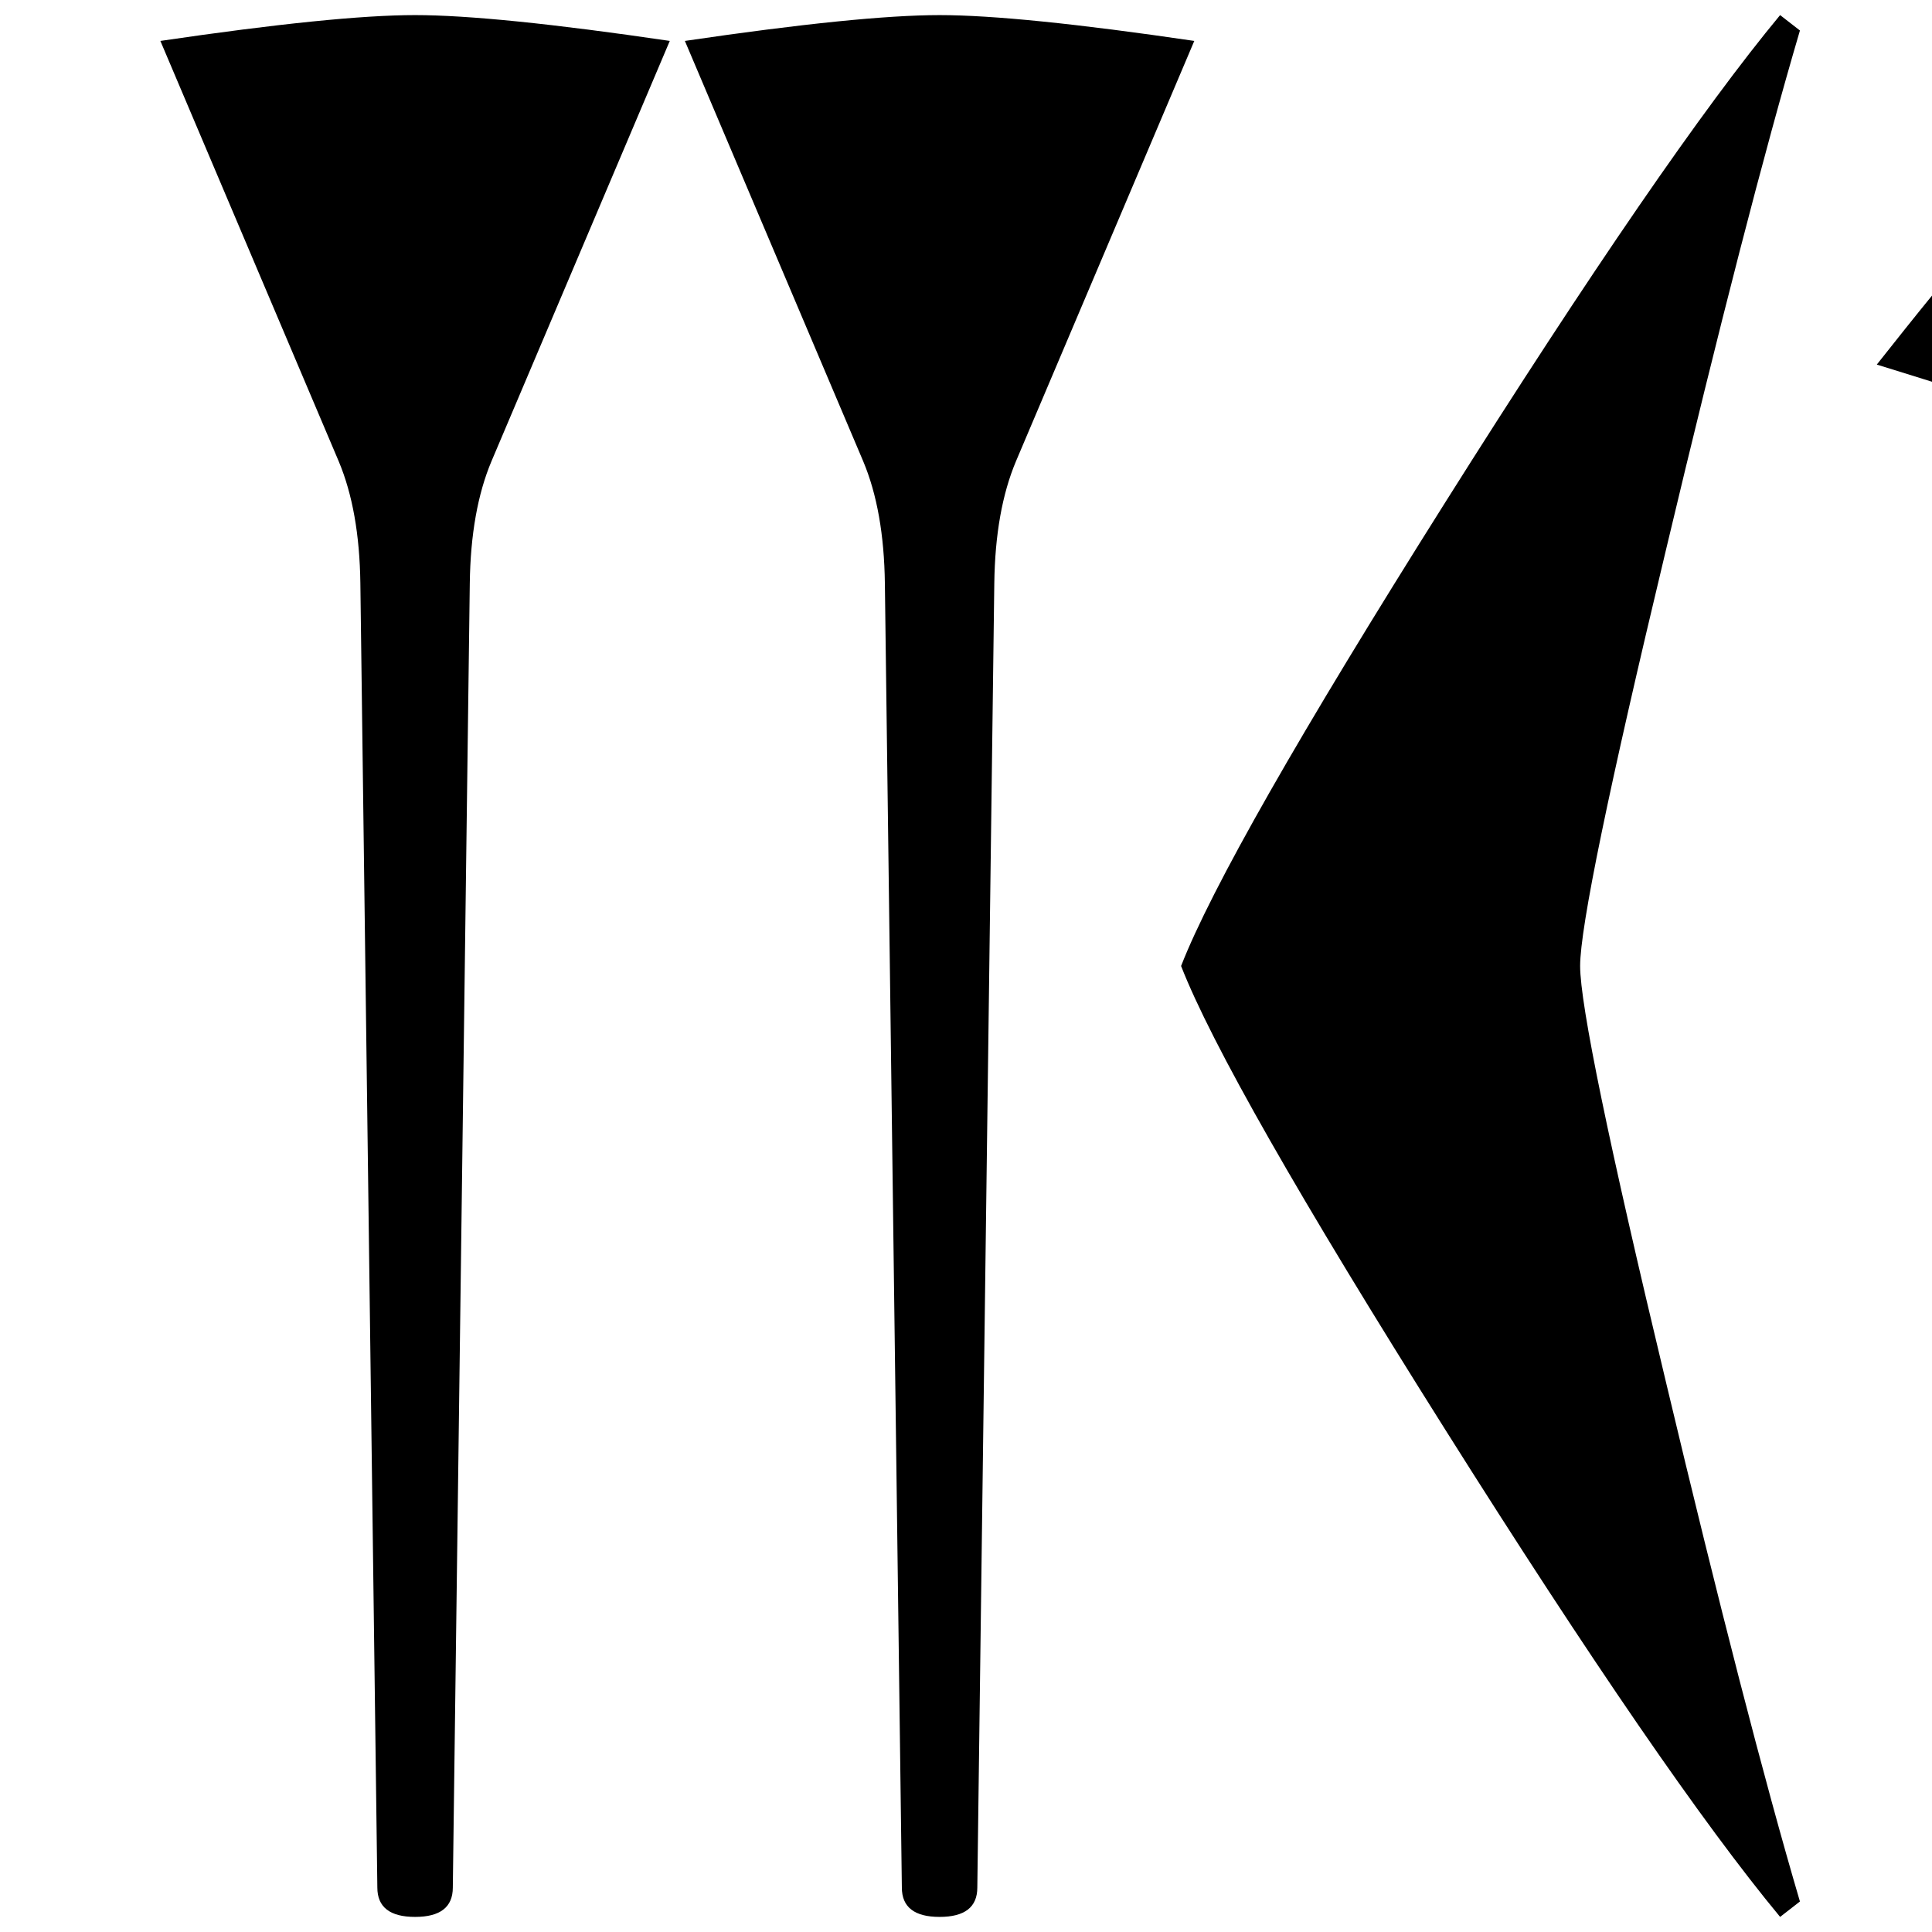
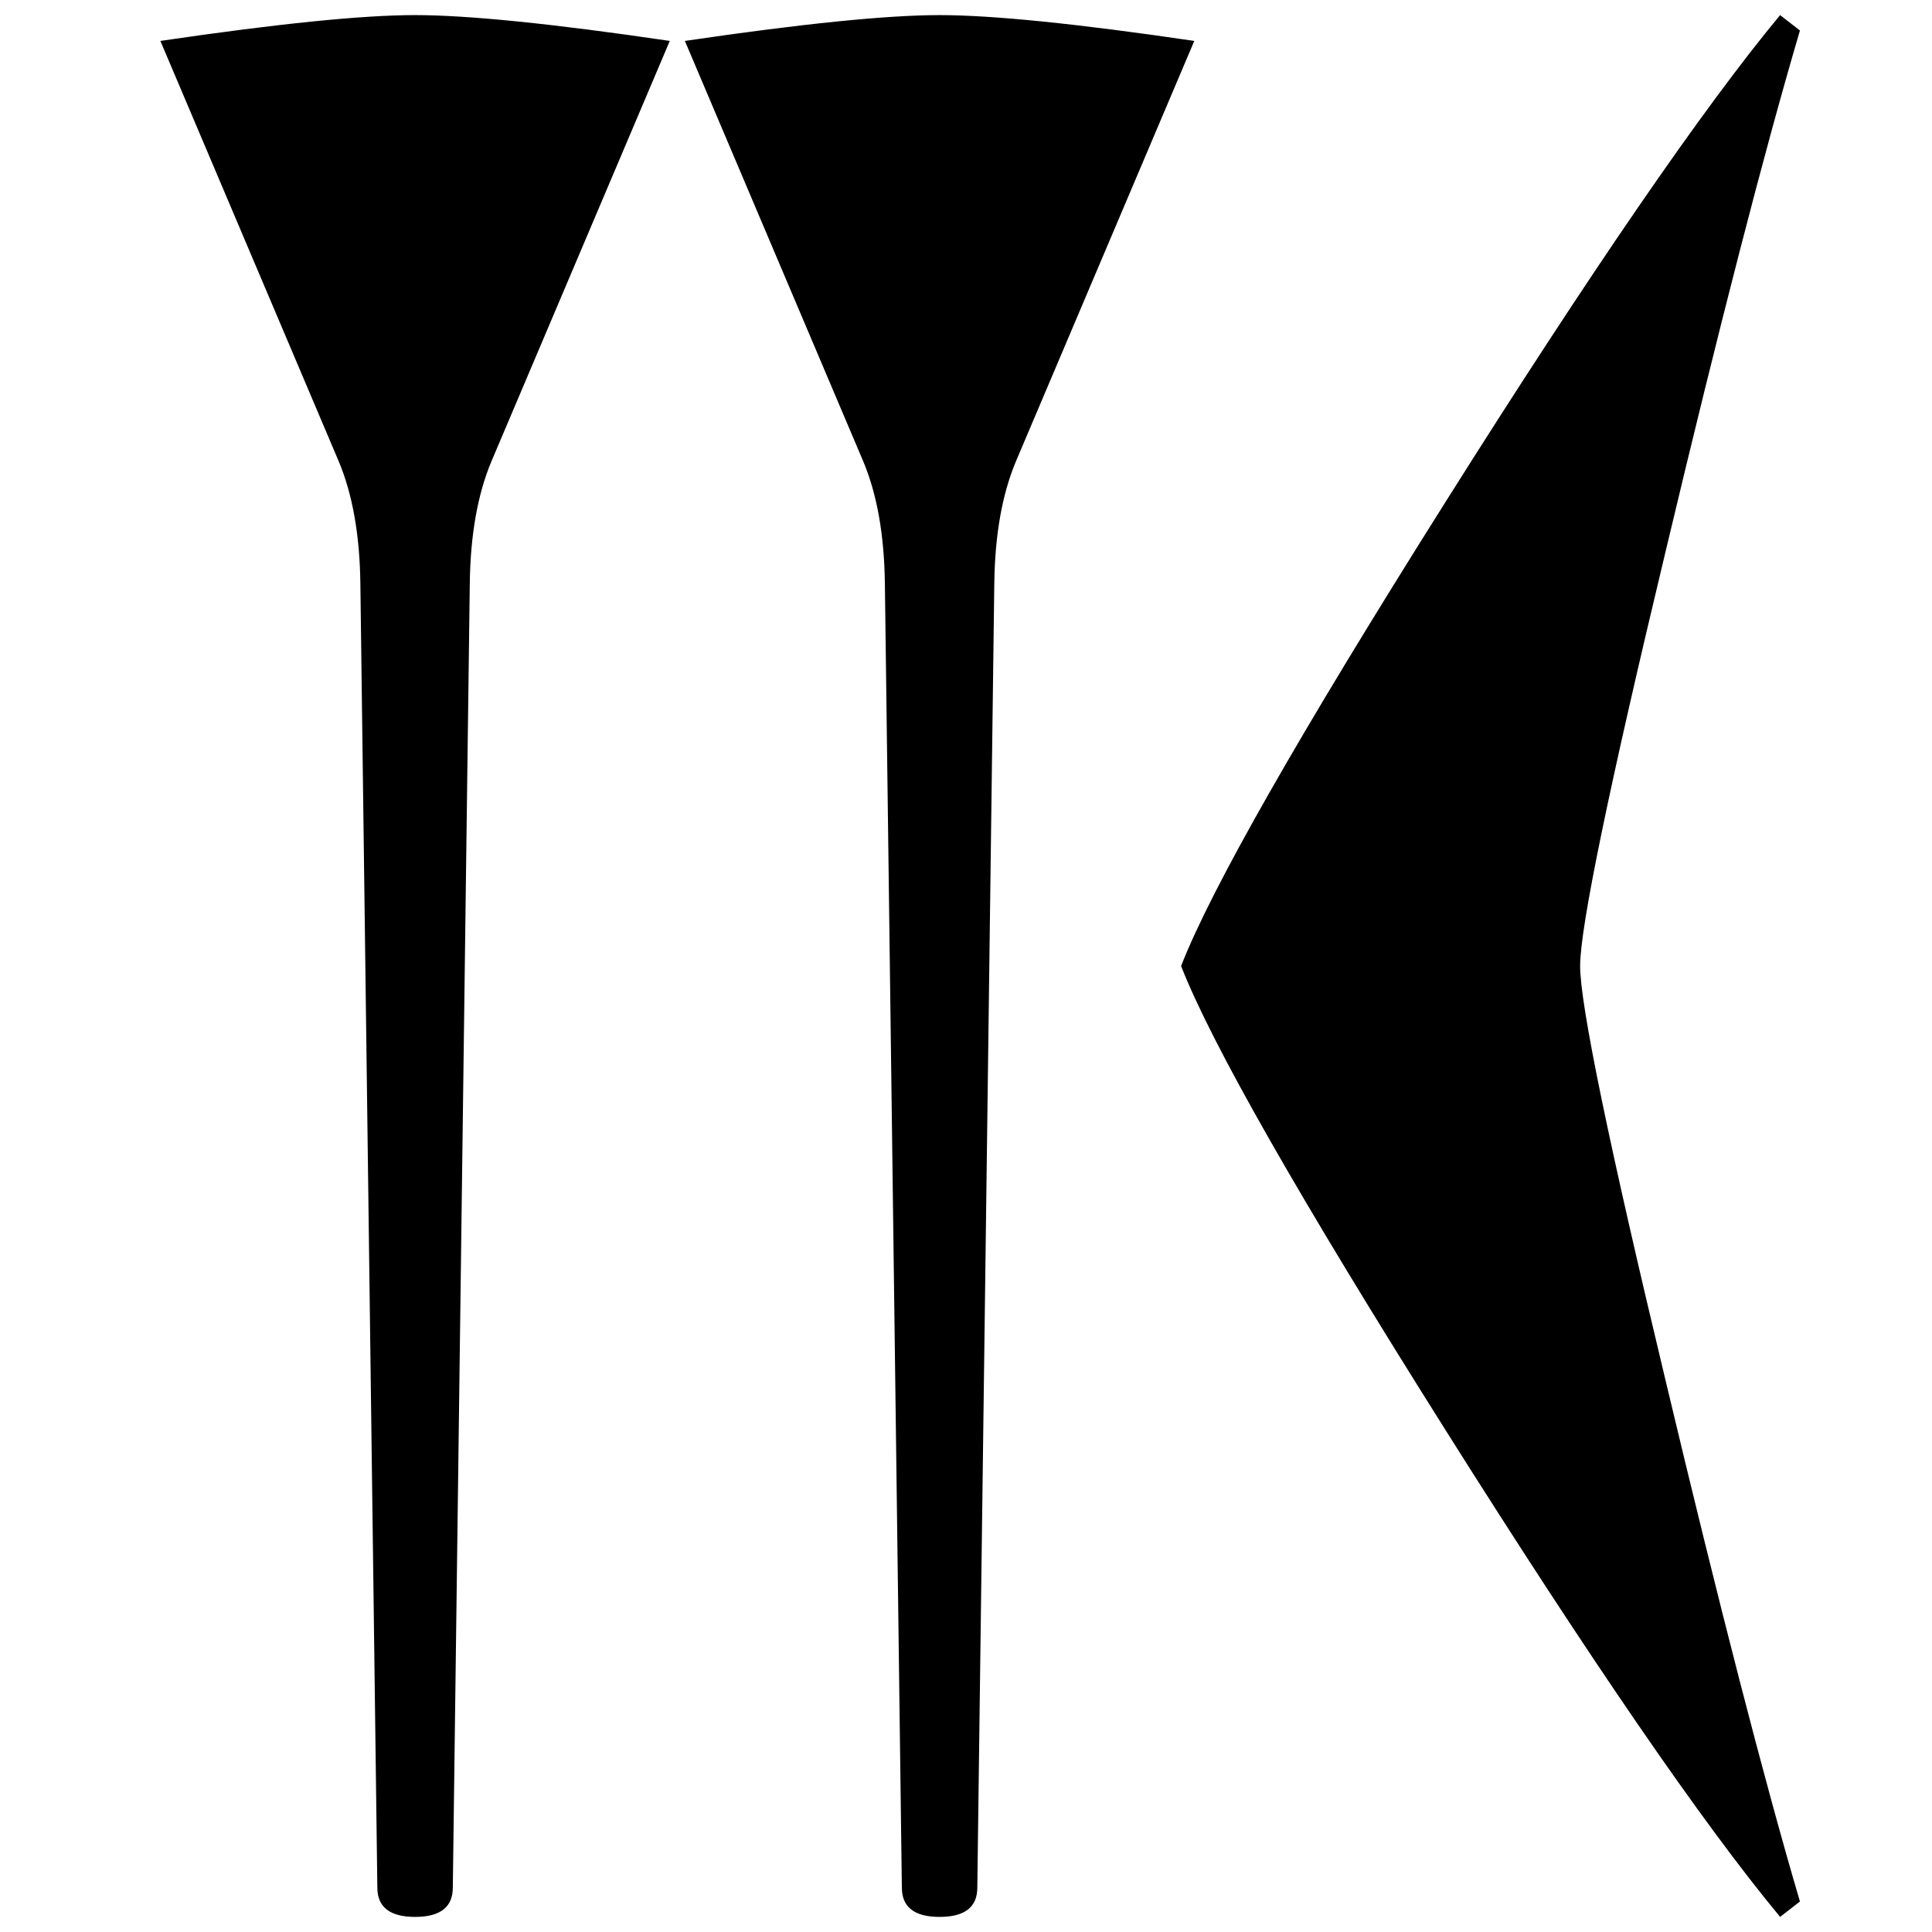
- <svg xmlns="http://www.w3.org/2000/svg" width="2048" height="2048" viewBox="0 0 541.867 541.867">
-   <path d="M504.826 533.31l-5.557 4.324q-32.543-39.242-93.927-136.677-61.383-97.434-74.083-130.025 12.7-32.589 74.083-130.024 61.384-97.436 93.927-136.675l5.557 4.324q-15.082 51.21-37.571 145.653-24.077 100.428-24.077 116.722 0 16.295 24.077 116.725 22.49 94.44 37.57 145.653zM187.854 11.477l-50.006 117.874q-5.82 13.83-6.086 34.244L127 529.402q0 8.232-10.583 8.232-10.584 0-10.584-8.232l-4.762-365.806q-.265-20.414-6.086-34.244L44.98 11.477q49.212-7.244 71.438-7.244 22.224 0 71.437 7.243zm147.108 0l-50.006 117.874q-5.82 13.83-6.085 34.244l-4.763 365.807q0 8.232-10.583 8.232t-10.583-8.232l-4.762-365.806q-.265-20.414-6.085-34.244L192.088 11.478q49.213-7.243 71.438-7.243t71.437 7.242zM624.394 4.233c11.176 35.538 21.893 71.227 33.368 106.665 3.475 11.293 11.363 20.1 19.612 28.163 11.748 12.295 23.77 24.347 35.346 36.795 2.935 7.498-8.797 19.26-15.942 13.752-15.443-14.794-30.64-29.856-46.242-44.476-13.964-10.693-31.712-13.552-47.973-19.188l-76.177-23.692c20.966-26.473 42.212-53.151 68.786-74.3 9.593-8.087 19.37-15.951 29.222-23.719z" />
+ <svg xmlns="http://www.w3.org/2000/svg" viewBox="0 0 541.867 541.867" height="2048" width="2048">
+   <path d="M630.655 191.03c-11.176-35.539-21.893-71.228-33.368-106.666-3.475-11.293-11.363-20.1-19.612-28.163-11.748-12.295-23.77-24.347-35.346-36.795-2.935-7.498 8.797-19.26 15.942-13.752 15.443 14.794 30.64 29.856 46.242 44.476 13.964 10.693 31.712 13.552 47.973 19.188l76.177 23.692c-20.966 26.473-42.212 53.151-68.786 74.3-9.593 8.087-19.37 15.951-29.222 23.72zM334.962 11.477l-50.006 117.874q-5.82 13.83-6.085 34.244l-4.763 365.807q0 8.232-10.583 8.232t-10.583-8.232l-4.762-365.806q-.265-20.414-6.085-34.244L192.088 11.478q49.213-7.243 71.438-7.243t71.437 7.242zM187.854 11.477l-50.006 117.874q-5.82 13.83-6.086 34.244L127 529.402q0 8.232-10.583 8.232-10.584 0-10.584-8.232l-4.762-365.806q-.265-20.414-6.086-34.244L44.98 11.477q49.212-7.244 71.438-7.244 22.224 0 71.437 7.243zM504.826 533.31l-5.557 4.324q-32.543-39.242-93.927-136.677-61.383-97.434-74.083-130.025 12.7-32.589 74.083-130.024 61.384-97.436 93.927-136.675l5.557 4.324q-15.082 51.21-37.571 145.653-24.077 100.428-24.077 116.722 0 16.295 24.077 116.725 22.49 94.44 37.57 145.653z" />
</svg>
